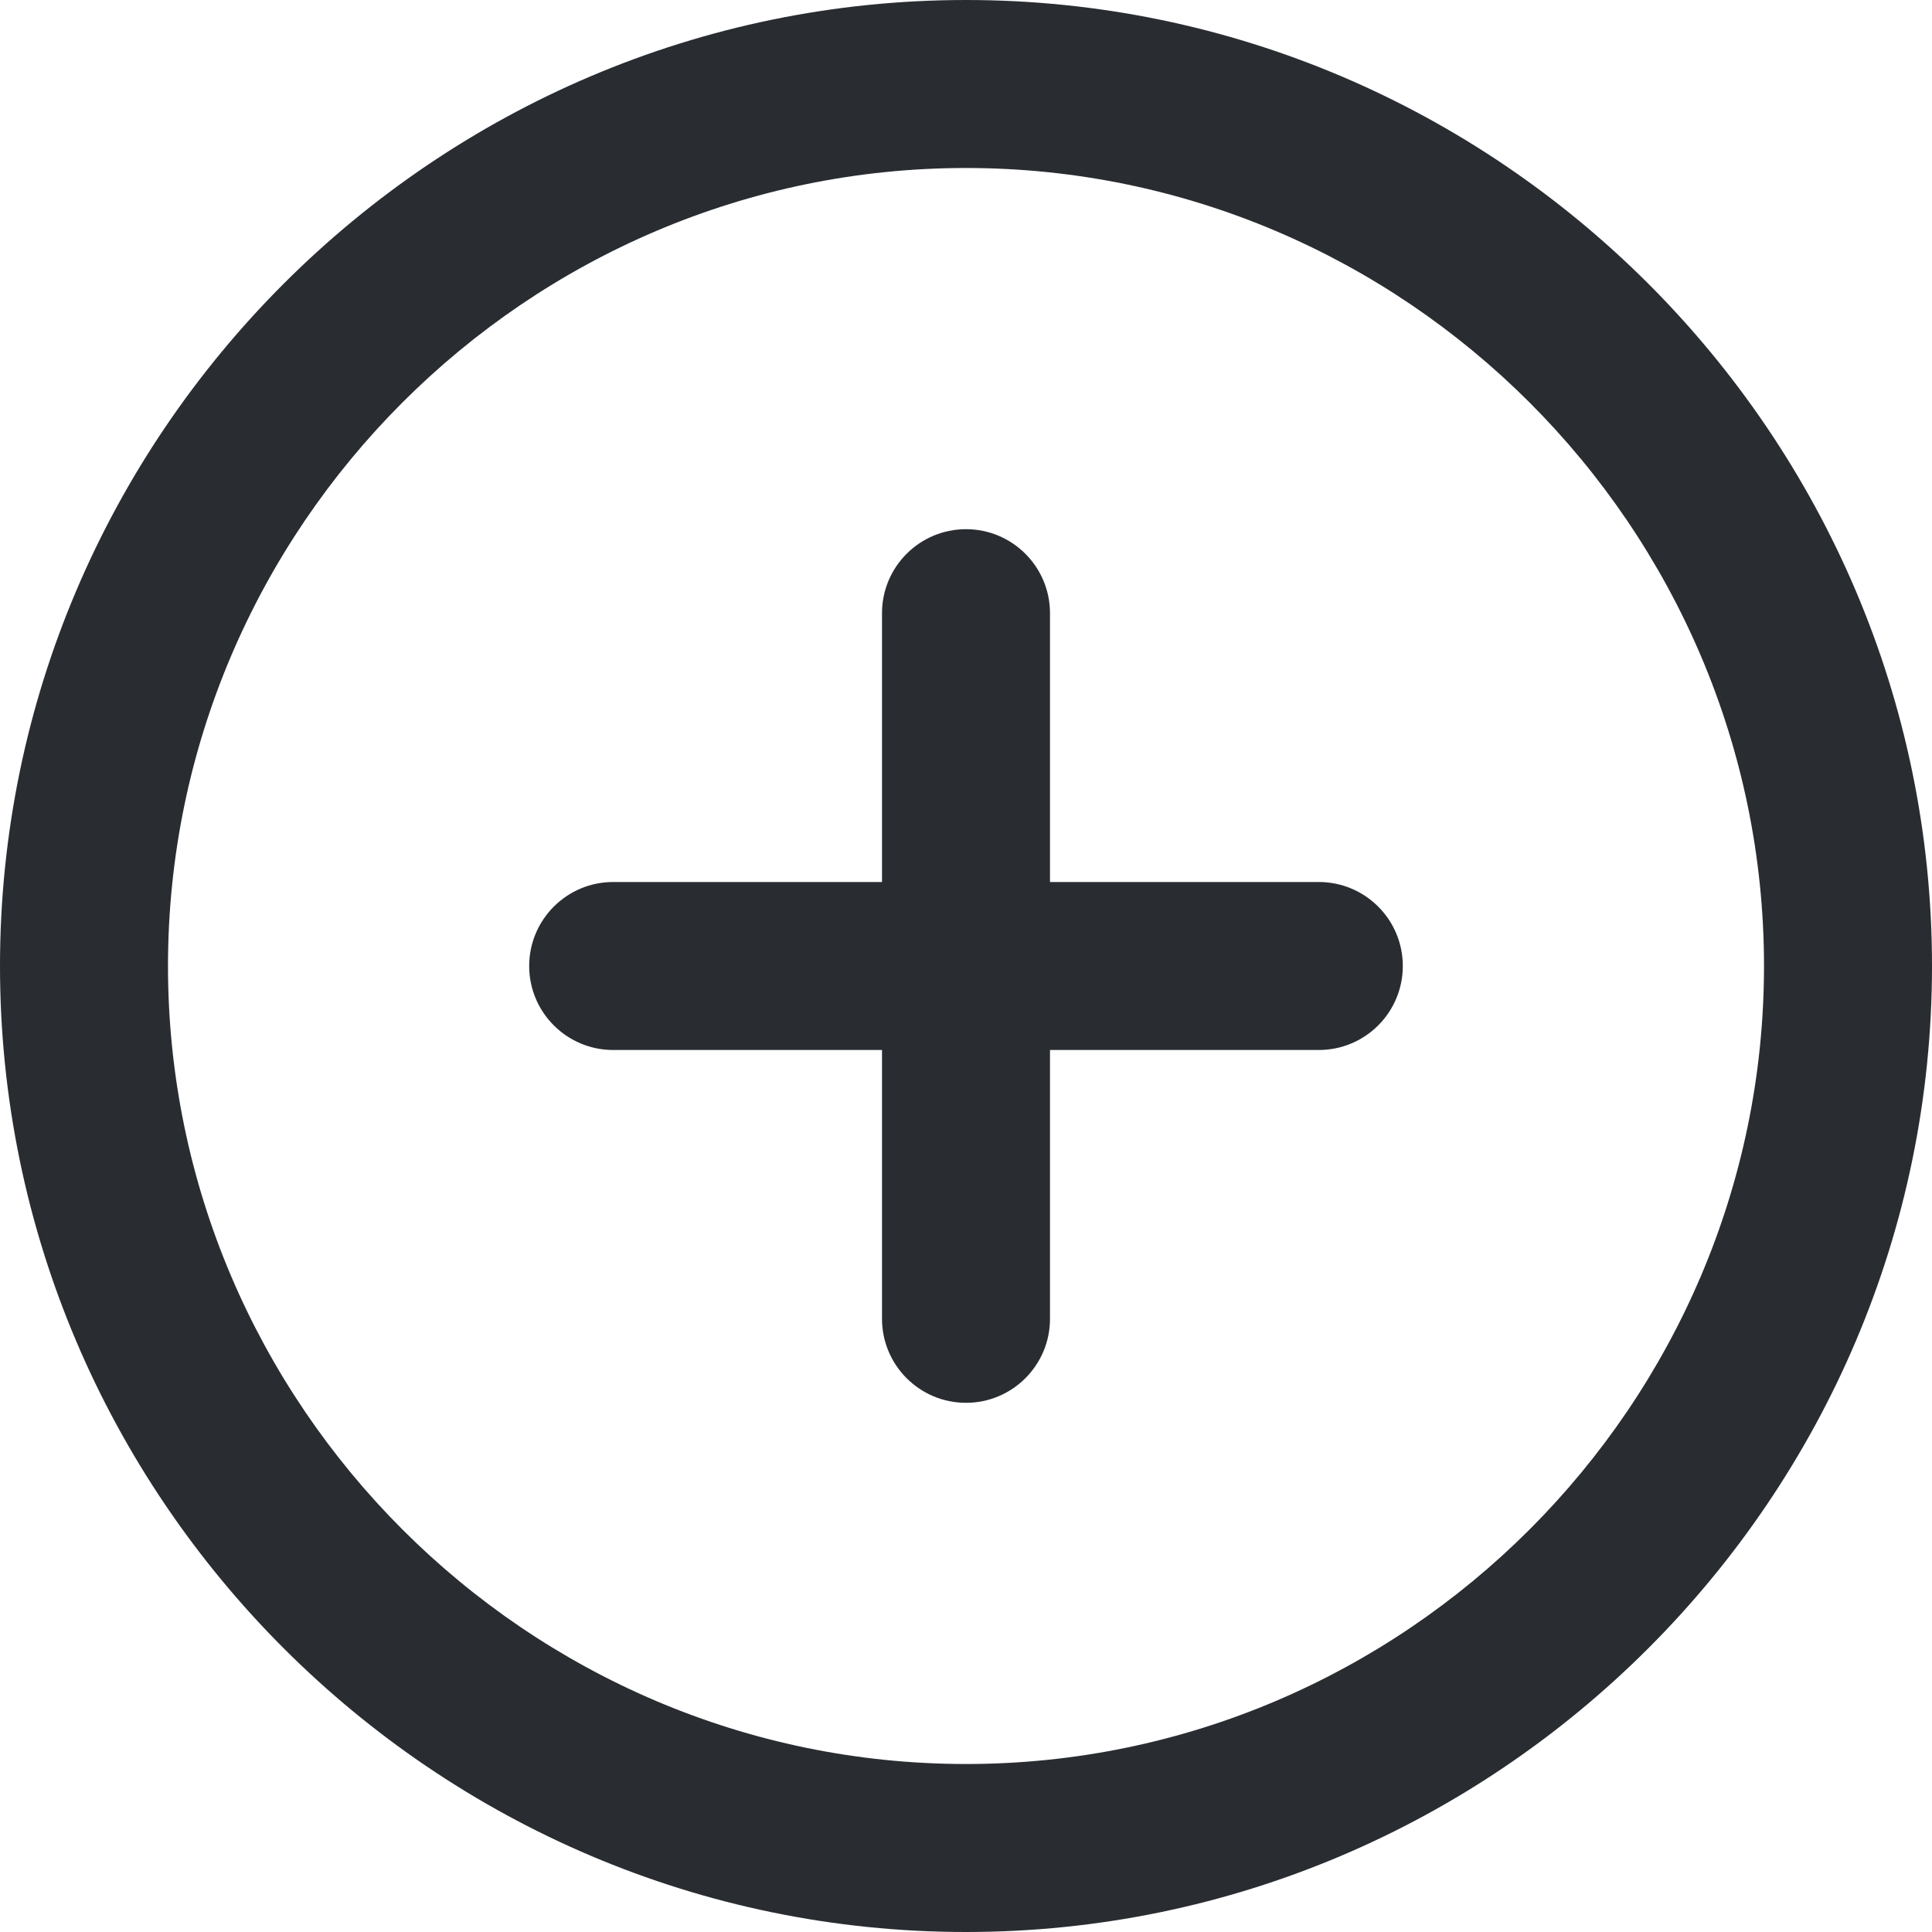
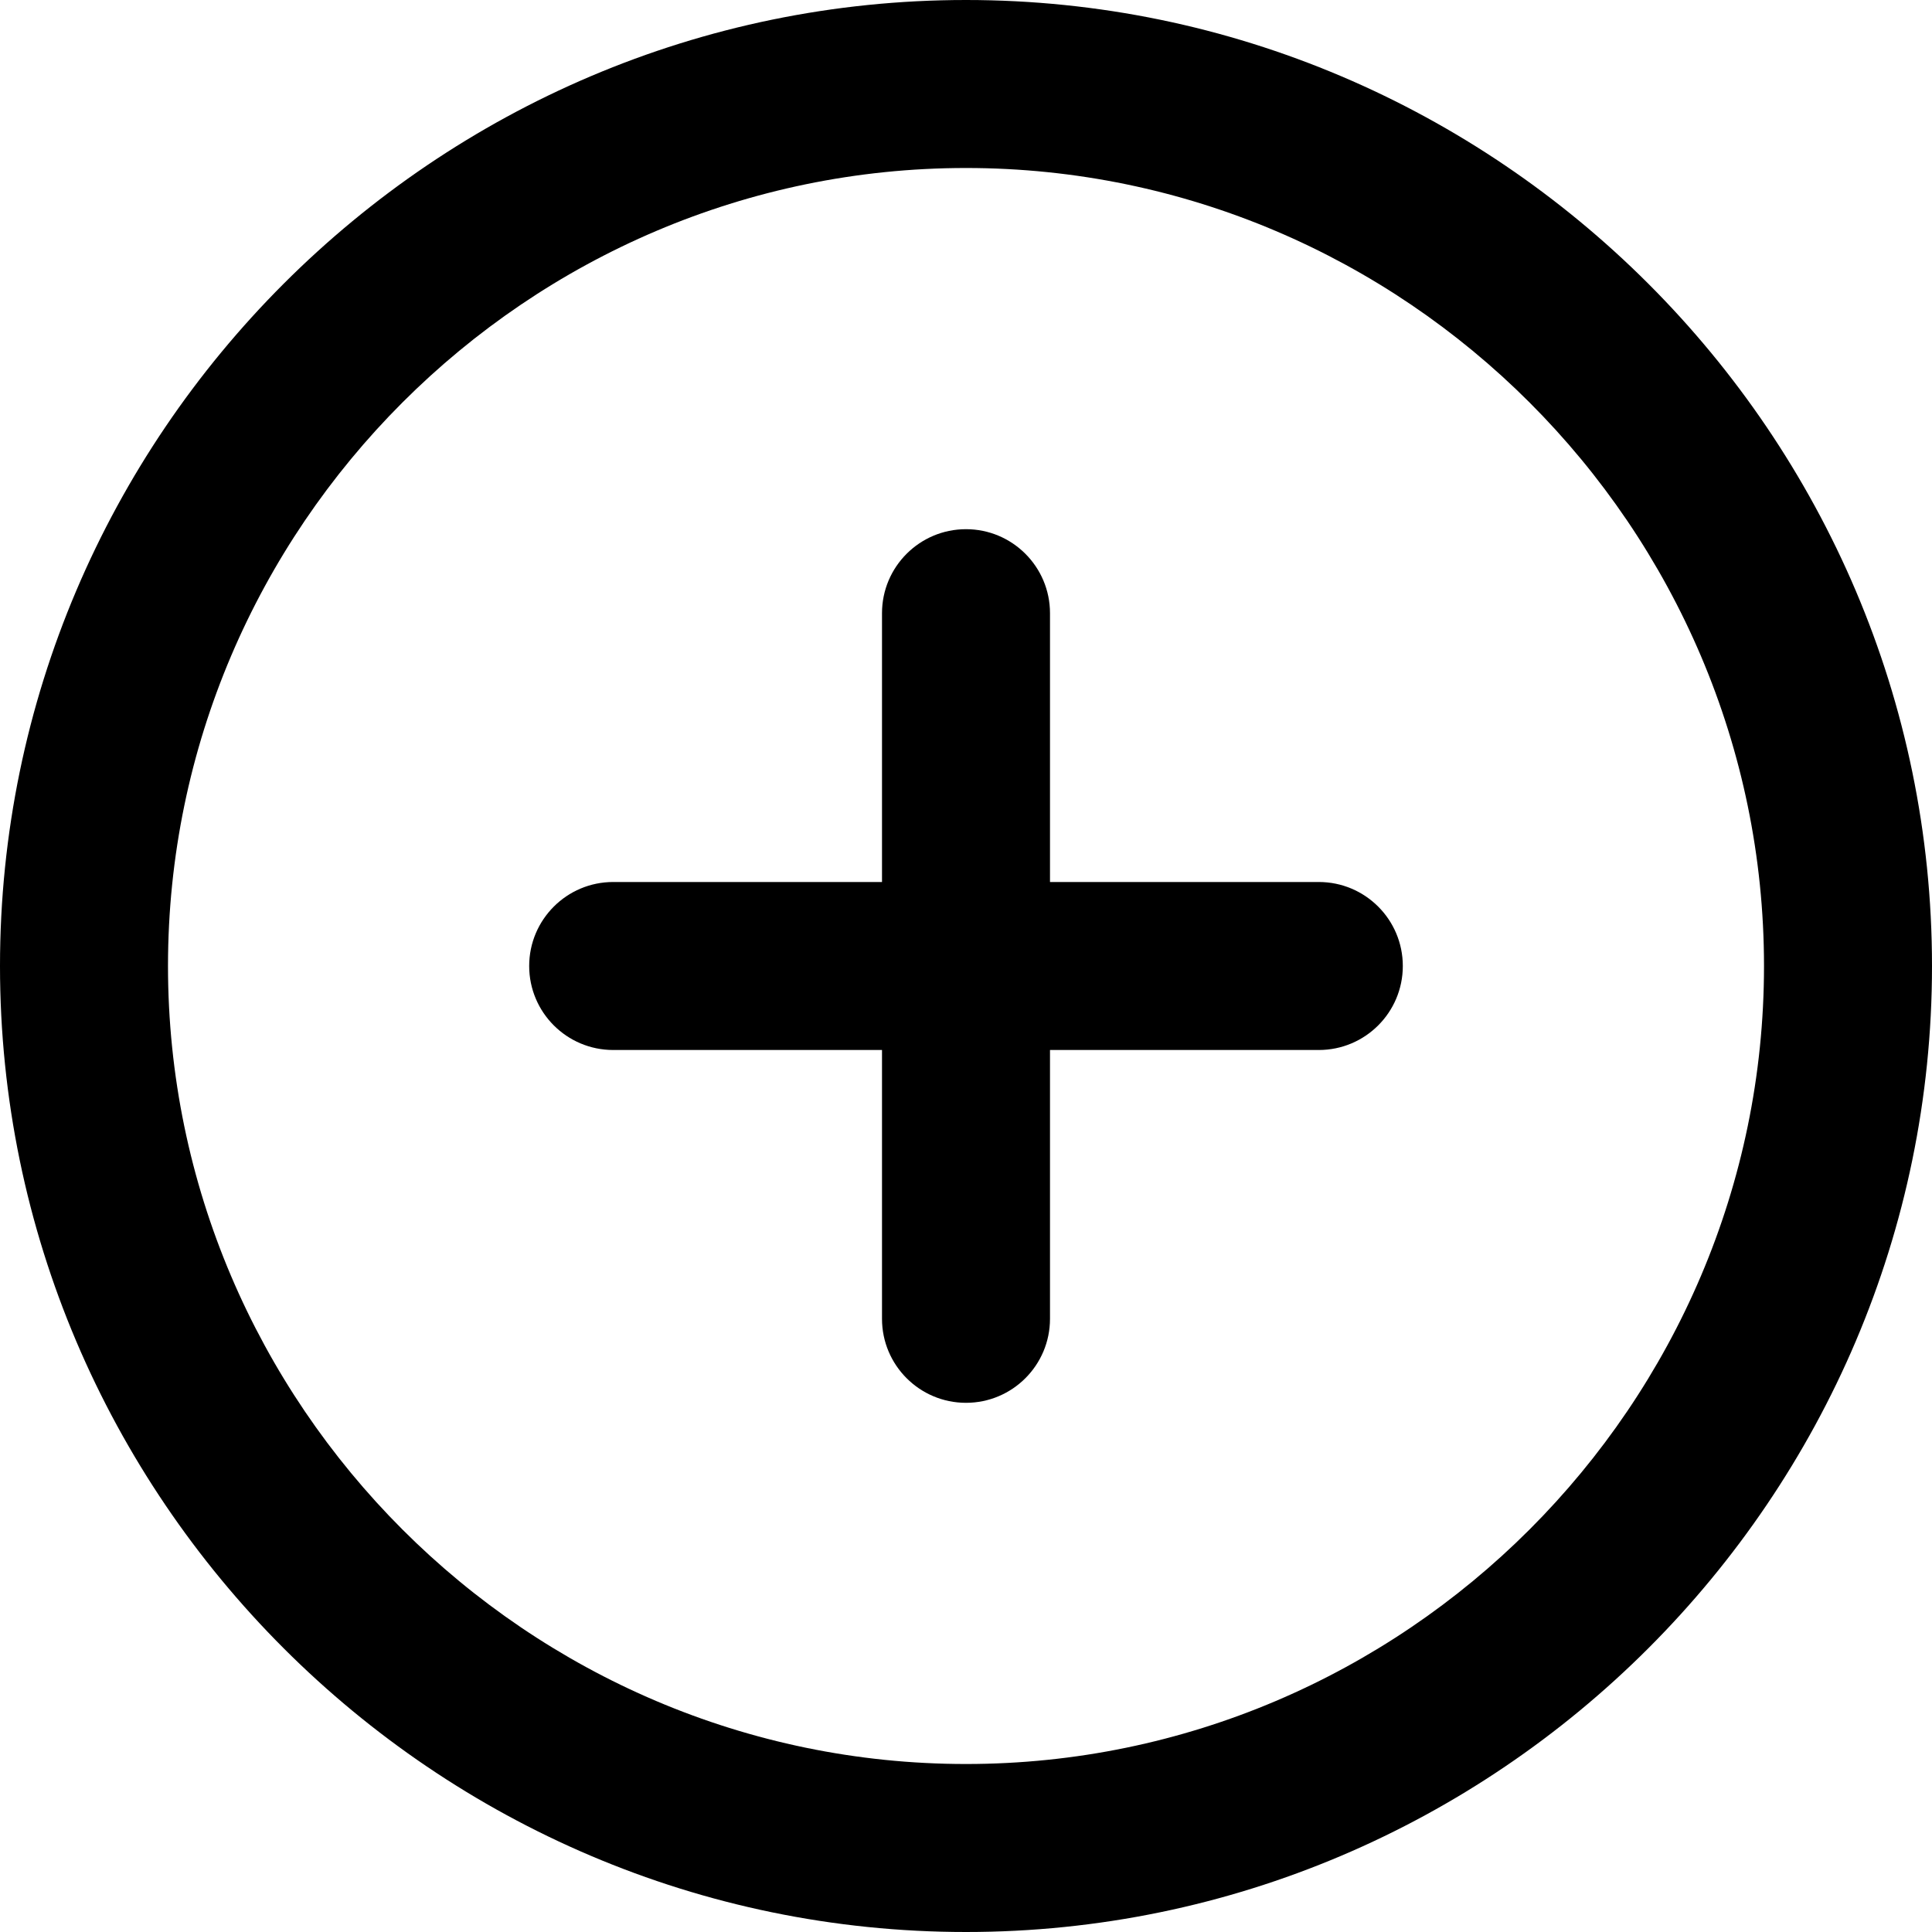
- <svg xmlns="http://www.w3.org/2000/svg" width="21" height="21" viewBox="0 0 21 21" fill="none">
-   <path fill-rule="evenodd" clip-rule="evenodd" d="M0 10.5C0 4.723 4.723 0 10.5 0C16.277 0 21 4.723 21 10.5C21 16.277 16.277 21 10.5 21C4.723 21 0 16.277 0 10.5ZM10.5 1.826C5.731 1.826 1.826 5.731 1.826 10.5C1.826 15.269 5.731 19.174 10.5 19.174C15.269 19.174 19.174 15.269 19.174 10.5C19.174 5.731 15.269 1.826 10.5 1.826Z" fill="#292D32" />
-   <path fill-rule="evenodd" clip-rule="evenodd" d="M5.752 10.5C5.752 9.996 6.161 9.587 6.665 9.587H14.335C14.839 9.587 15.248 9.996 15.248 10.5C15.248 11.004 14.839 11.413 14.335 11.413H6.665C6.161 11.413 5.752 11.004 5.752 10.5Z" fill="#292D32" />
-   <path fill-rule="evenodd" clip-rule="evenodd" d="M10.5 5.752C11.004 5.752 11.413 6.161 11.413 6.665V14.335C11.413 14.839 11.004 15.248 10.5 15.248C9.996 15.248 9.587 14.839 9.587 14.335V6.665C9.587 6.161 9.996 5.752 10.5 5.752Z" fill="#292D32" />
+ <svg xmlns="http://www.w3.org/2000/svg" width="current" height="current" viewBox="0 0 21 21" fill="currentColor">
+   <path fill-rule="evenodd" clip-rule="evenodd" d="M0 10.5C0 4.723 4.723 0 10.5 0C16.277 0 21 4.723 21 10.5C21 16.277 16.277 21 10.5 21C4.723 21 0 16.277 0 10.5ZM10.5 1.826C5.731 1.826 1.826 5.731 1.826 10.5C1.826 15.269 5.731 19.174 10.5 19.174C15.269 19.174 19.174 15.269 19.174 10.5C19.174 5.731 15.269 1.826 10.5 1.826Z" fill="current" />
+   <path fill-rule="evenodd" clip-rule="evenodd" d="M5.752 10.5C5.752 9.996 6.161 9.587 6.665 9.587H14.335C14.839 9.587 15.248 9.996 15.248 10.5C15.248 11.004 14.839 11.413 14.335 11.413H6.665C6.161 11.413 5.752 11.004 5.752 10.5Z" fill="current" />
+   <path fill-rule="evenodd" clip-rule="evenodd" d="M10.5 5.752C11.004 5.752 11.413 6.161 11.413 6.665V14.335C11.413 14.839 11.004 15.248 10.5 15.248C9.996 15.248 9.587 14.839 9.587 14.335V6.665C9.587 6.161 9.996 5.752 10.5 5.752Z" fill="current" />
</svg>
